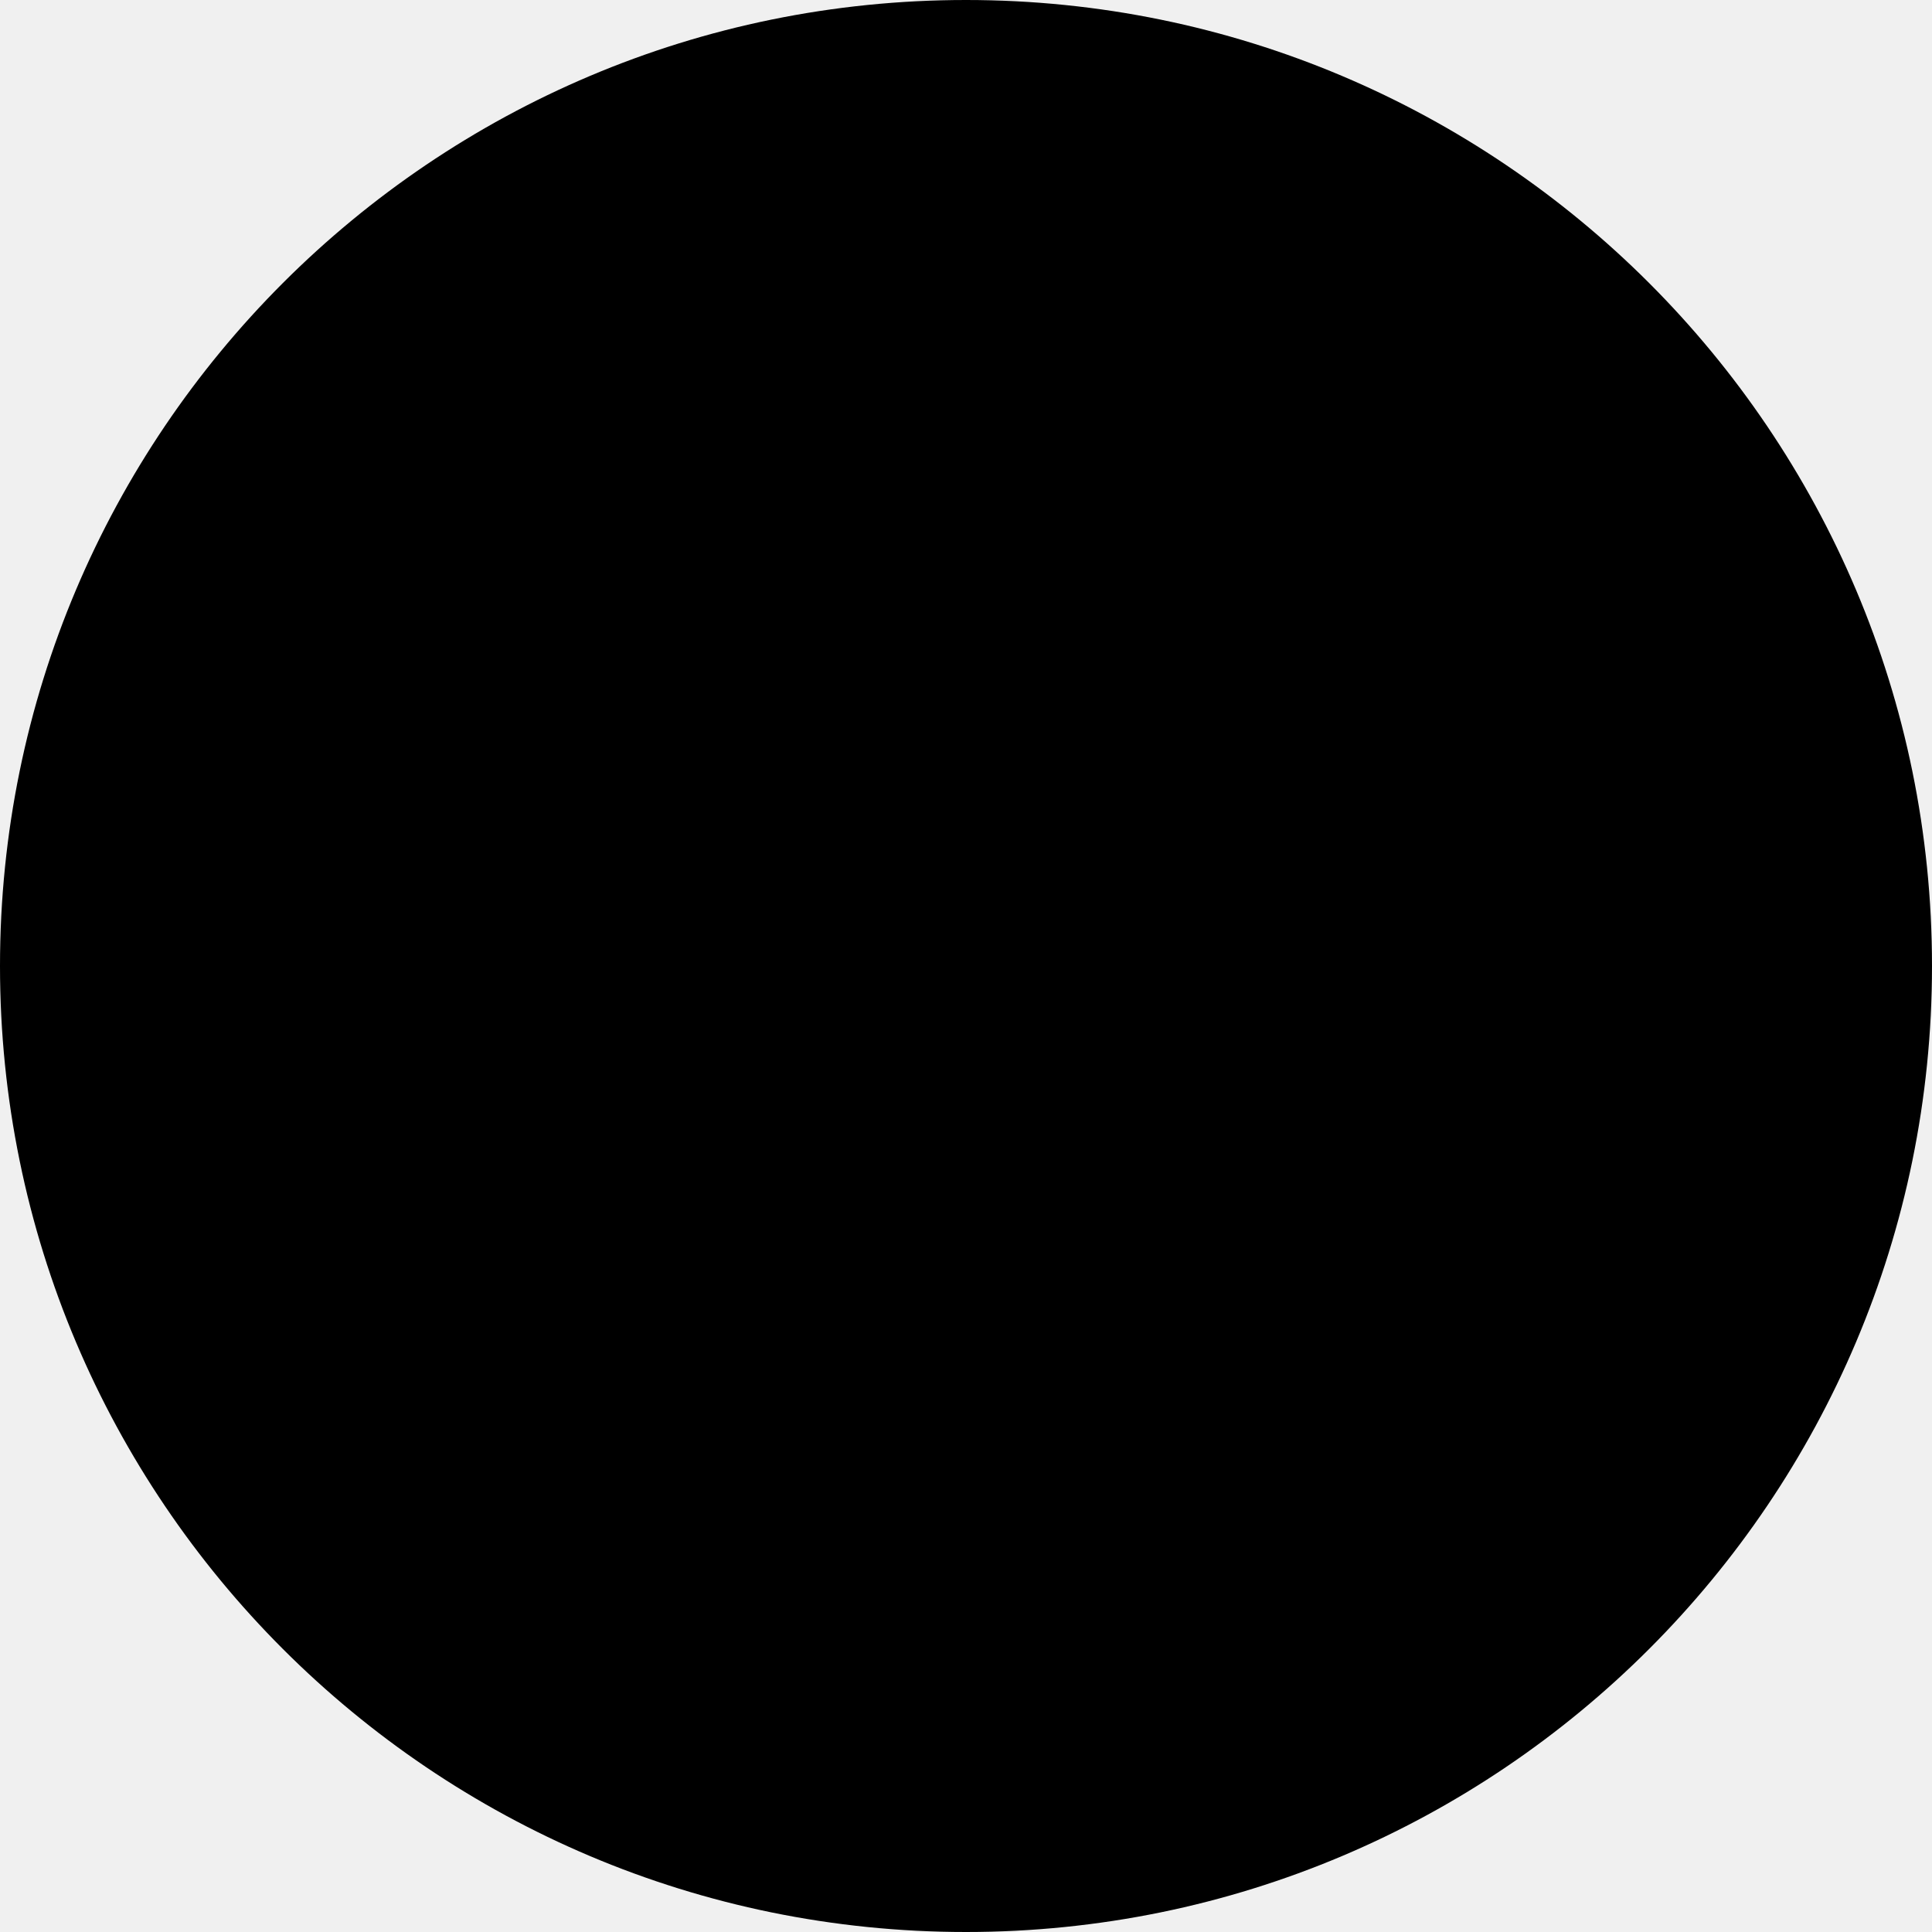
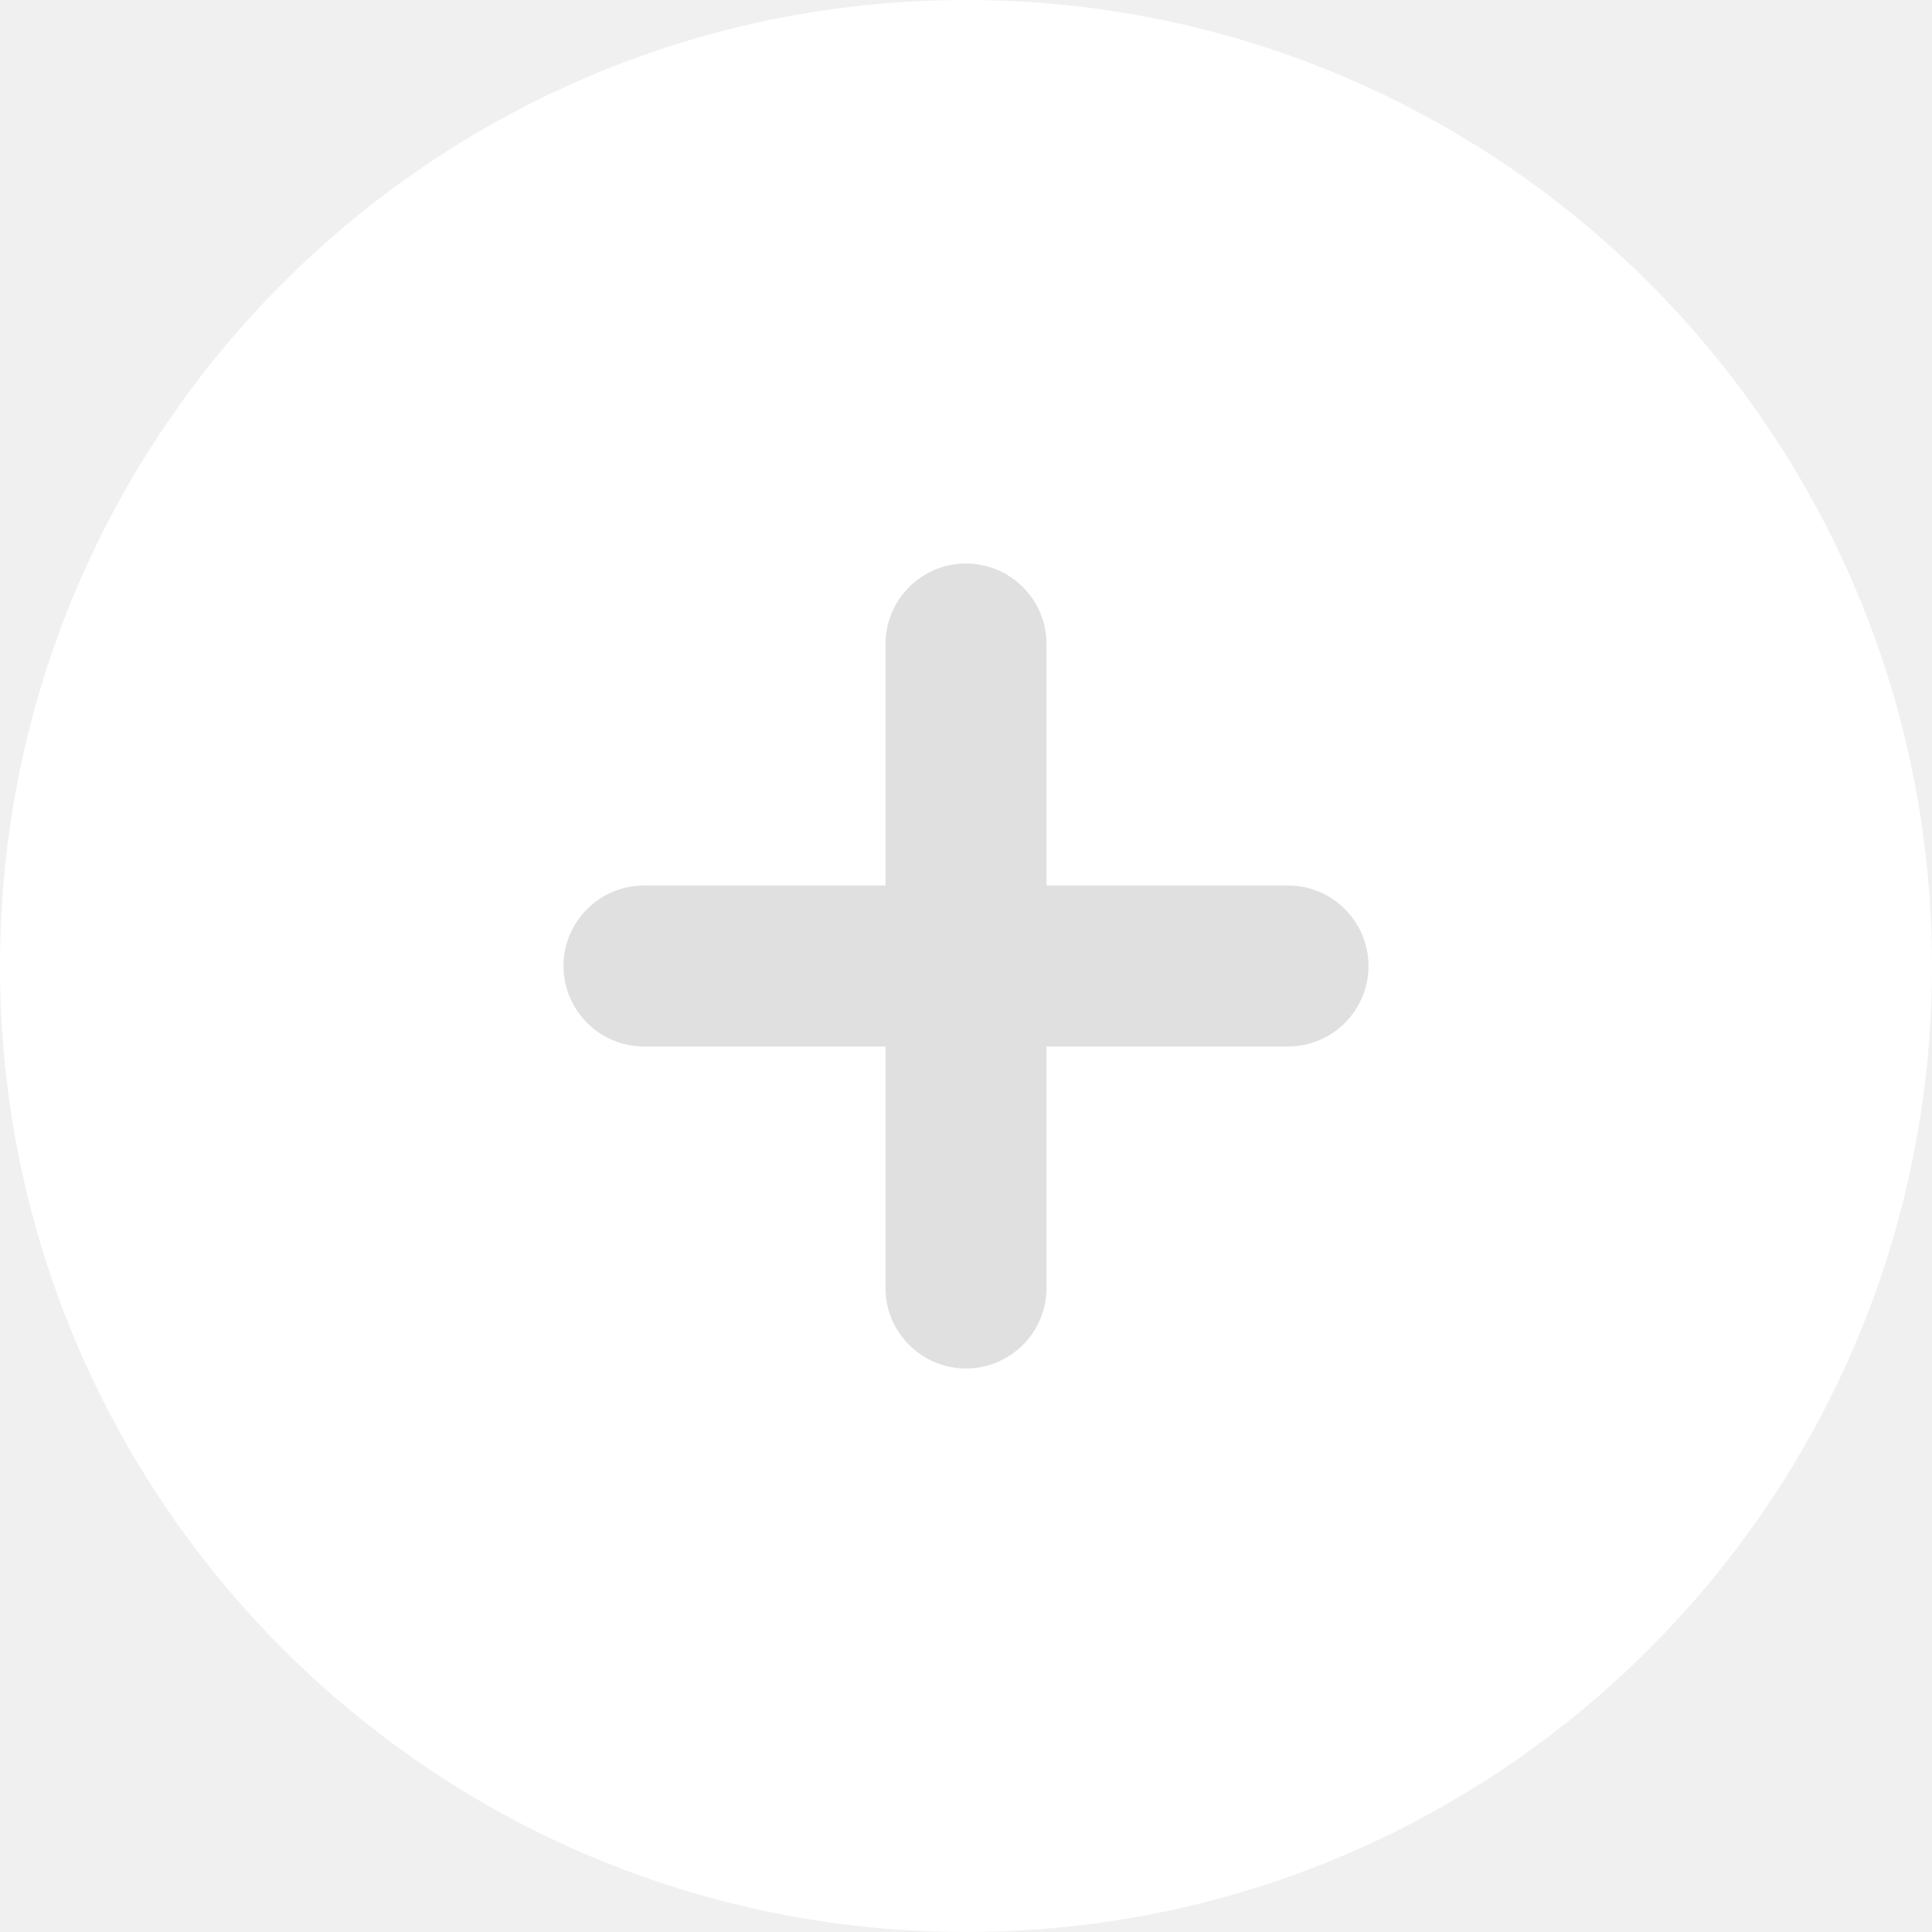
<svg xmlns="http://www.w3.org/2000/svg" xmlns:xlink="http://www.w3.org/1999/xlink" width="24" height="24" viewBox="0 0 24 24" version="1.1">
  <g id="Canvas" transform="translate(-1793 -5565)">
-     <g id="iconPlus" class="t-icon">
-       <g id="Ellipse" class="t-svgEllipse">
-         <use xlink:href="#path0_fill" transform="translate(1793 5565)" />
+     <g id="iconPlus">
+       <g id="Ellipse">
+         <use xlink:href="#path0_fill" transform="translate(1793 5565)" fill="#FFFFFF" />
      </g>
-       <g id="Union" class="t-svgFigure">
-         <use xlink:href="#path1_fill" transform="translate(1800 5572)" />
+       <g id="Union">
+         <use xlink:href="#path1_fill" transform="translate(1800 5572)" fill="#E0E0E0" />
      </g>
    </g>
  </g>
  <defs>
    <path id="path0_fill" d="M 24 12C 24 18.627 18.627 24 12 24C 5.373 24 0 18.627 0 12C 0 5.373 5.373 0 12 0C 18.627 0 24 5.373 24 12Z" />
    <path id="path1_fill" fill-rule="evenodd" d="M 5 0C 4.449 0 4 0.448 4 1L 4 4L 1 4C 0.449 4 0 4.448 0 5C 0 5.552 0.449 6 1 6L 4 6L 4 9C 4 9.552 4.449 10 5 10C 5.551 10 6 9.552 6 9L 6 6L 9 6C 9.551 6 10 5.552 10 5C 10 4.448 9.551 4 9 4L 6 4L 6 1C 6 0.448 5.551 0 5 0Z" />
  </defs>
</svg>
